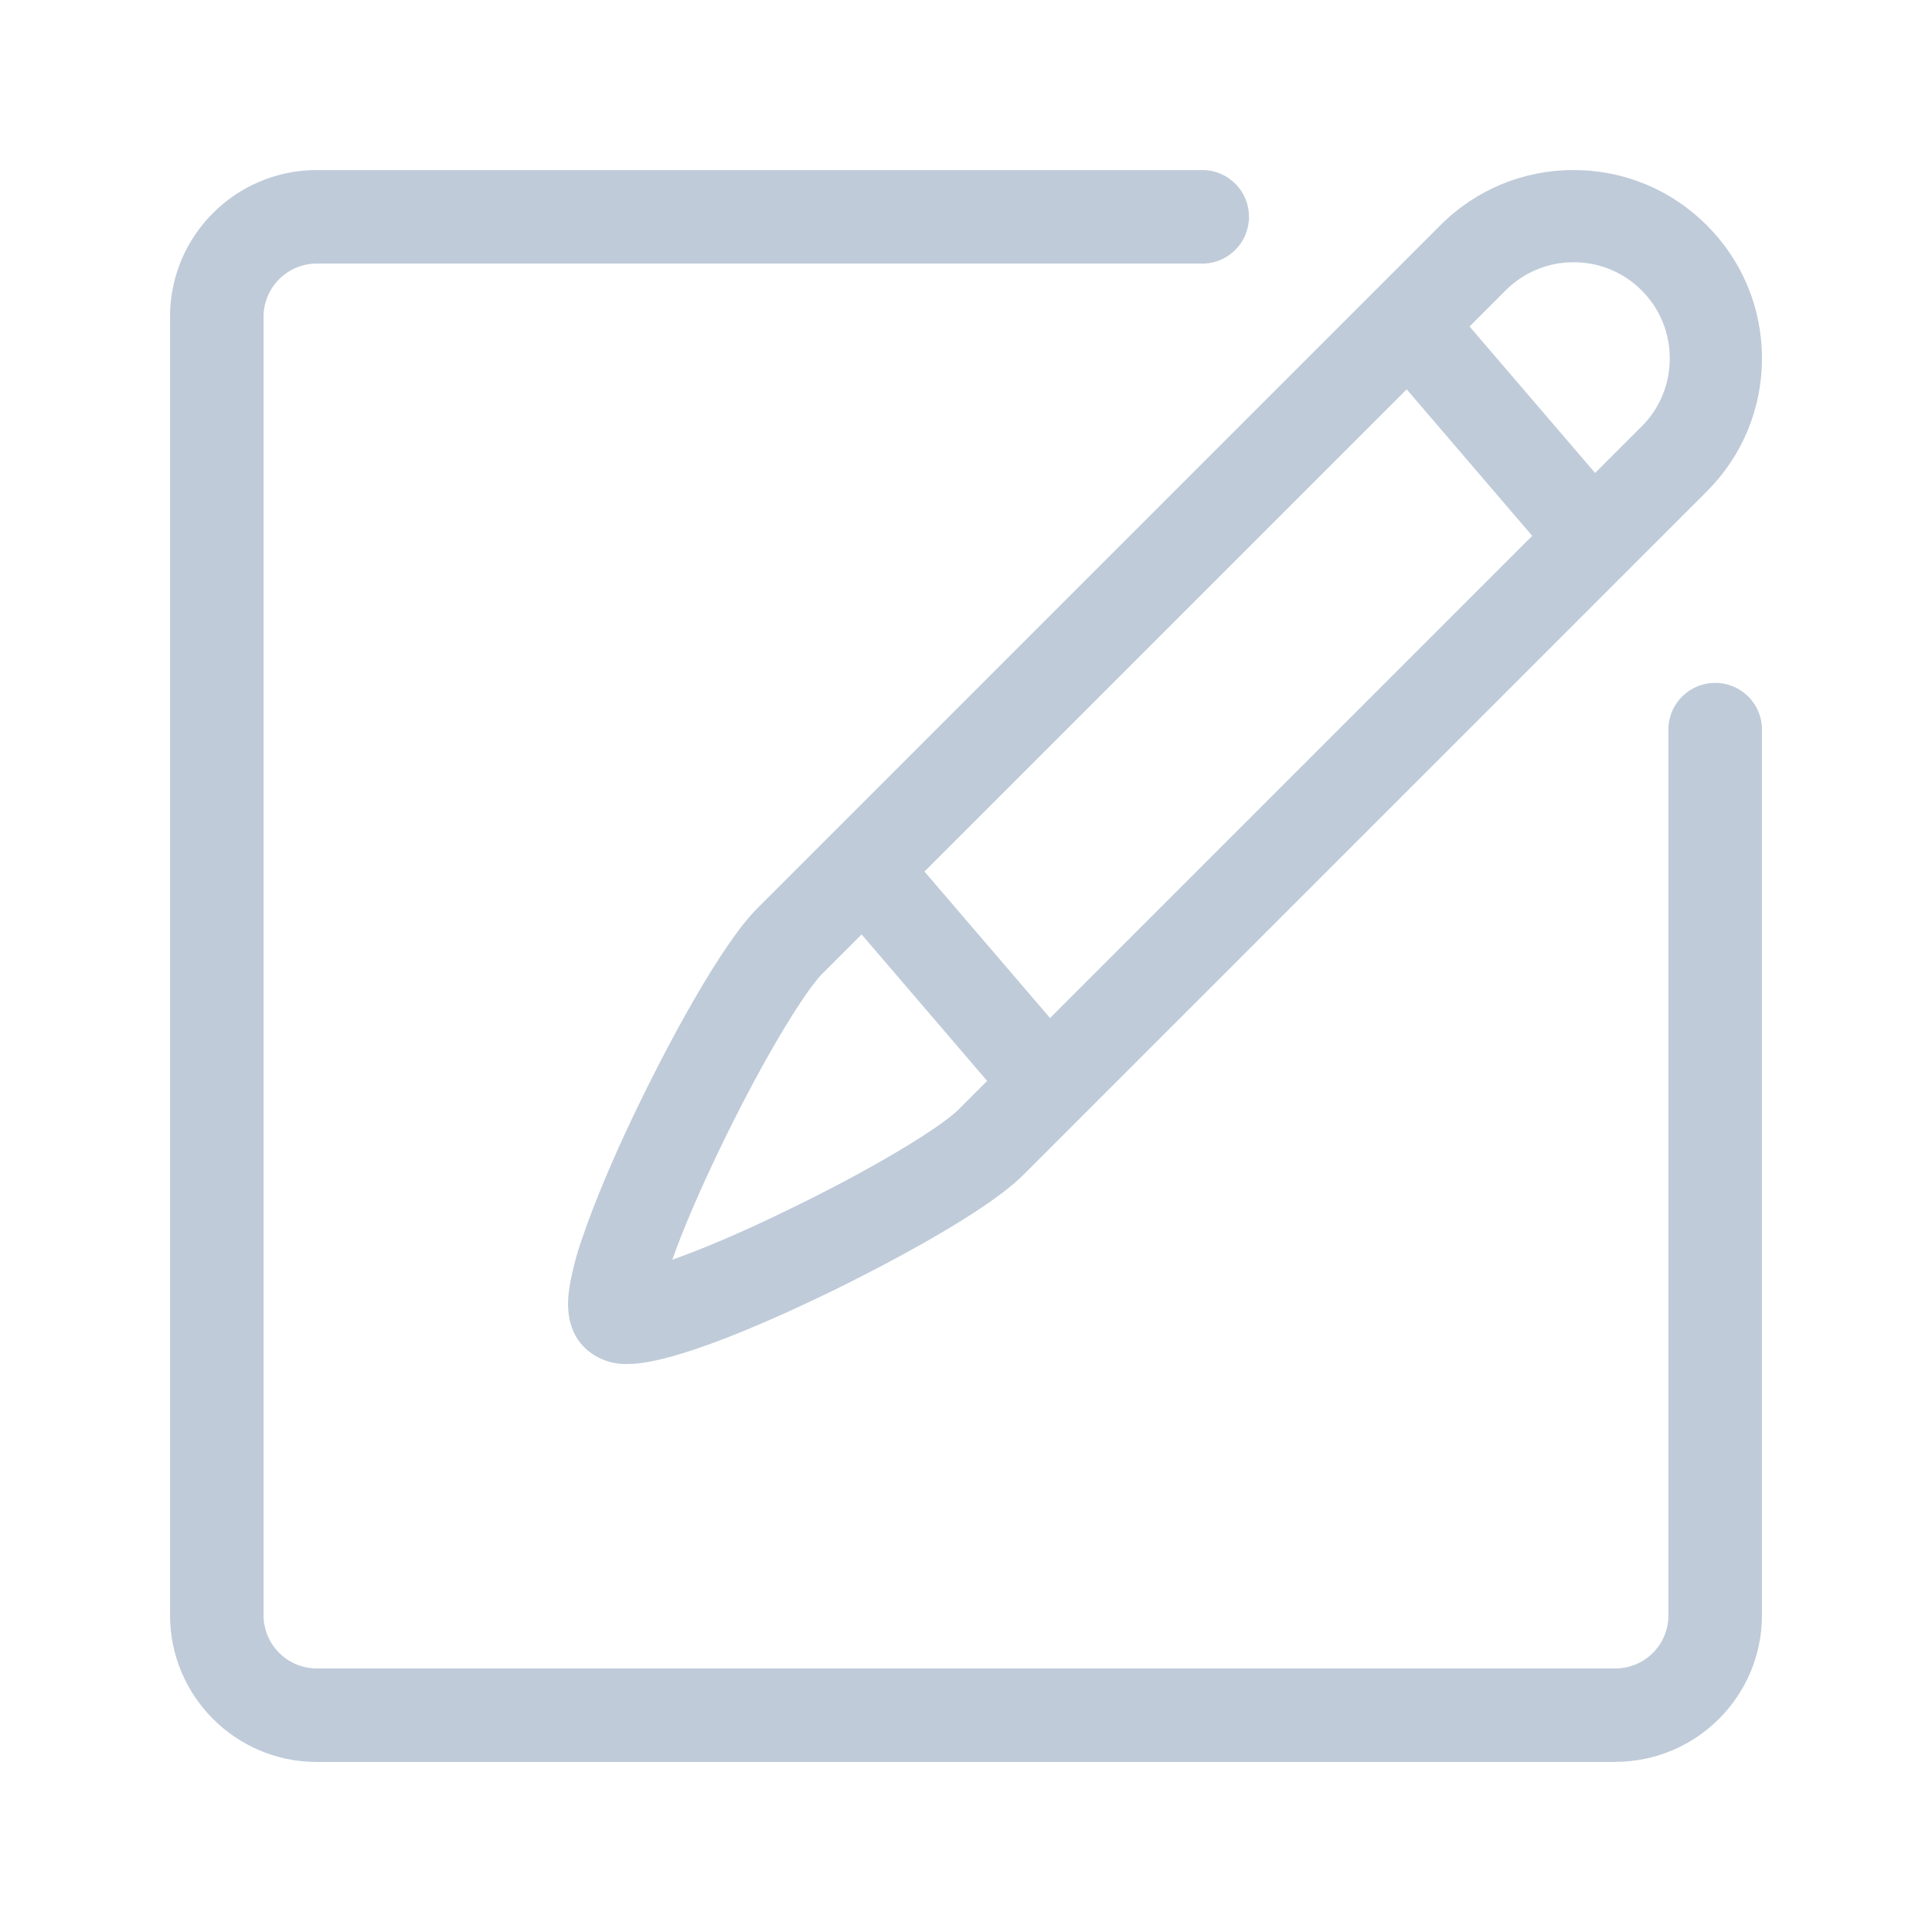
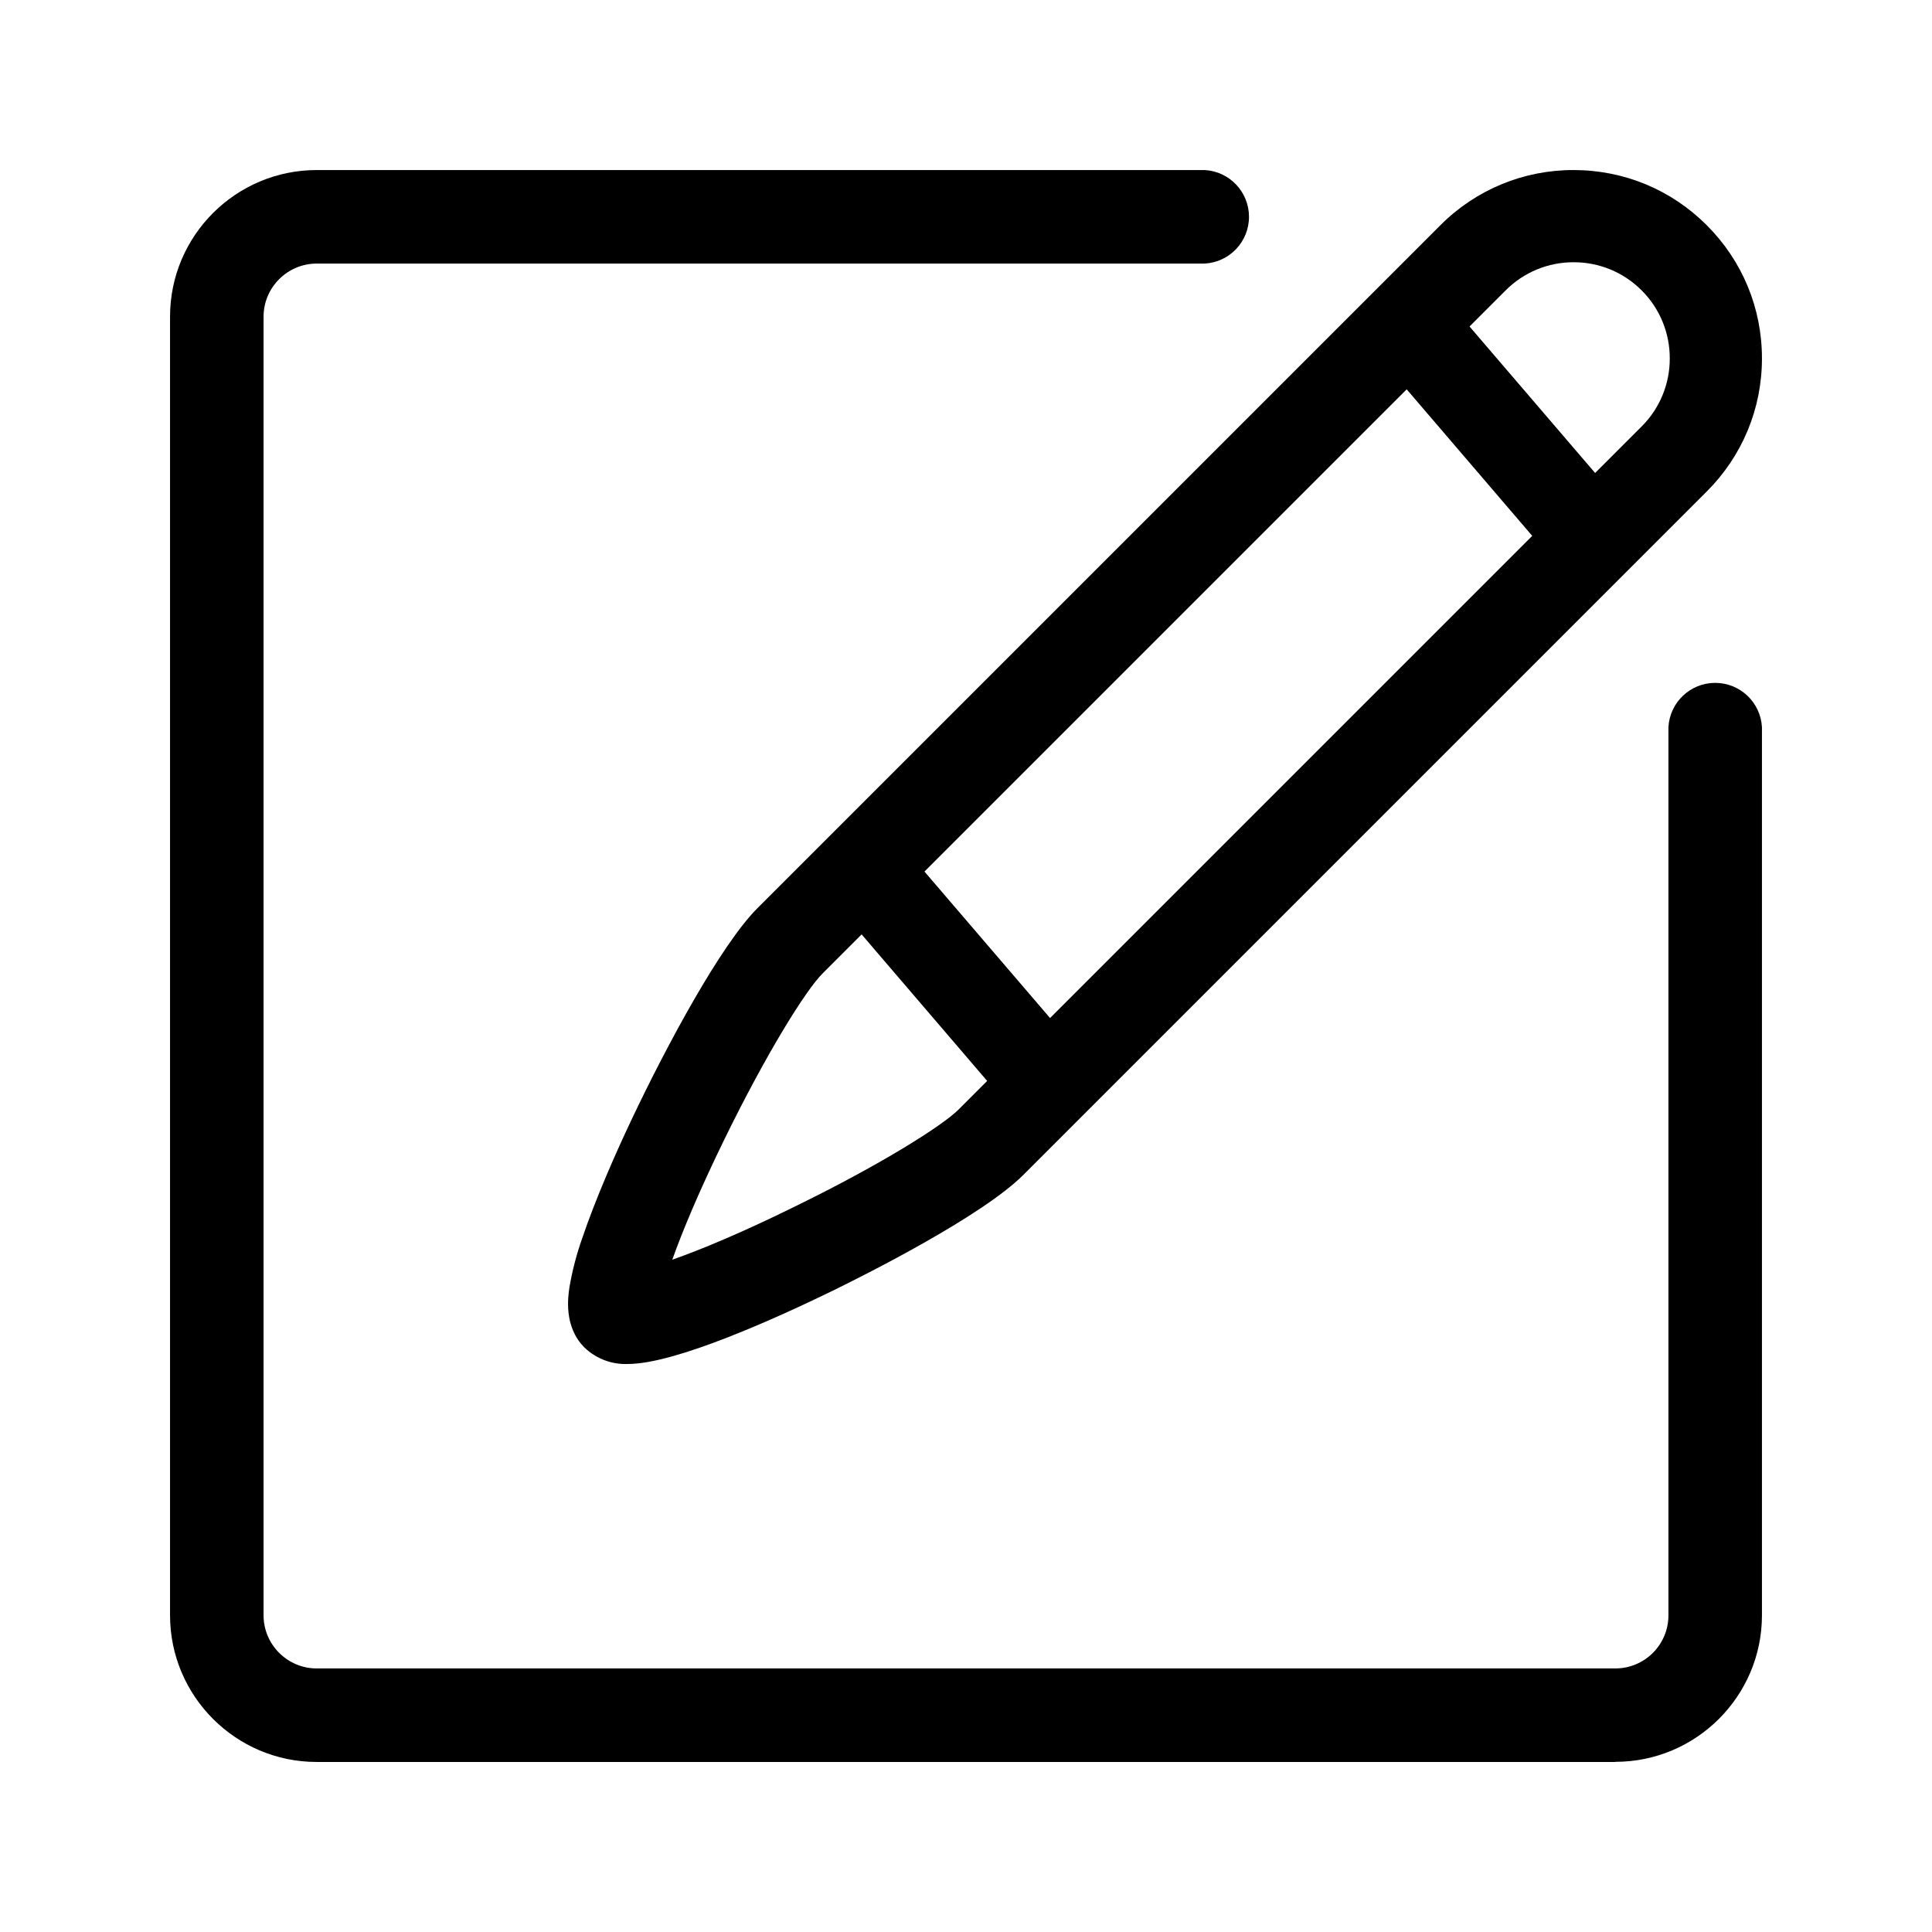
<svg xmlns="http://www.w3.org/2000/svg" t="1570697429882" class="icon" viewBox="0 0 1024 1024" version="1.1" p-id="4137" width="16" height="16">
  <defs>
    <style type="text/css" />
  </defs>
-   <path d="M856.177 933.875h-688.357C125 933.875 90.125 899 90.125 856.11V167.823C90.125 124.932 125 90.128 167.89 90.128h470.6a24.82 24.82 0 0 1 0 49.57H167.89c-15.539 0-28.195 12.656-28.195 28.125v688.357c0 15.469 12.656 28.125 28.125 28.125h688.357a28.125 28.125 0 0 0 28.125-28.125V385.439a24.82 24.82 0 0 1 49.57 0v470.67c0 42.89-34.875 77.695-77.695 77.695z" p-id="4138" fill="#BFCBD9" />
-   <path d="M332.843 722.938a31.359 31.359 0 0 1-23.062-8.719c-11.109-11.109-8.719-26.859-7.945-32.062a156.093 156.093 0 0 1 6.609-25.453c7.312-21.656 18.281-46.406 26.297-63.281 18.773-39.656 47.461-92.812 66.656-112.007l362.108-362.108A99.14 99.14 0 0 1 834.029 90.128c26.719 0 51.75 10.406 70.594 29.25S933.872 163.253 933.872 189.971c0 26.648-10.406 51.68-29.25 70.523l-362.108 362.108c-21.797 21.867-82.828 52.523-101.039 61.453C411.733 698.54 358.015 722.938 332.843 722.938zM834.029 138.995a50.625 50.625 0 0 0-36 14.906l-362.108 362.108c-8.789 8.789-29.391 41.695-51.82 87.539-13.5 27.633-22.5 49.219-27.773 64.125 14.977-5.273 36.562-14.203 64.125-27.773 45.914-22.359 78.75-43.031 87.609-51.82l362.108-362.108a50.625 50.625 0 0 0 14.836-36 50.625 50.625 0 0 0-14.906-36.07 50.625 50.625 0 0 0-36.07-14.906z" p-id="4139" fill="#BFCBD9" />
-   <path d="M768.076 160.44L863.56 271.815l-30.937 36.141-95.484-111.445 30.937-36.07zM472.624 441.689l95.484 111.375-30.937 36.141L441.686 477.759 472.624 441.689z" p-id="4140" fill="#BFCBD9" />
+   <path d="M856.177 933.875h-688.357C125 933.875 90.125 899 90.125 856.11V167.823C90.125 124.932 125 90.128 167.89 90.128h470.6a24.82 24.82 0 0 1 0 49.57H167.89c-15.539 0-28.195 12.656-28.195 28.125v688.357c0 15.469 12.656 28.125 28.125 28.125h688.357a28.125 28.125 0 0 0 28.125-28.125V385.439a24.82 24.82 0 0 1 49.57 0v470.67c0 42.89-34.875 77.695-77.695 77.695z" p-id="4138" />
+   <path d="M332.843 722.938a31.359 31.359 0 0 1-23.062-8.719c-11.109-11.109-8.719-26.859-7.945-32.062a156.093 156.093 0 0 1 6.609-25.453c7.312-21.656 18.281-46.406 26.297-63.281 18.773-39.656 47.461-92.812 66.656-112.007l362.108-362.108A99.14 99.14 0 0 1 834.029 90.128c26.719 0 51.75 10.406 70.594 29.25S933.872 163.253 933.872 189.971c0 26.648-10.406 51.68-29.25 70.523l-362.108 362.108c-21.797 21.867-82.828 52.523-101.039 61.453C411.733 698.54 358.015 722.938 332.843 722.938zM834.029 138.995a50.625 50.625 0 0 0-36 14.906l-362.108 362.108c-8.789 8.789-29.391 41.695-51.82 87.539-13.5 27.633-22.5 49.219-27.773 64.125 14.977-5.273 36.562-14.203 64.125-27.773 45.914-22.359 78.75-43.031 87.609-51.82l362.108-362.108a50.625 50.625 0 0 0 14.836-36 50.625 50.625 0 0 0-14.906-36.07 50.625 50.625 0 0 0-36.07-14.906z" p-id="4139" />
+   <path d="M768.076 160.44L863.56 271.815l-30.937 36.141-95.484-111.445 30.937-36.07zM472.624 441.689l95.484 111.375-30.937 36.141L441.686 477.759 472.624 441.689z" p-id="4140" />
</svg>
